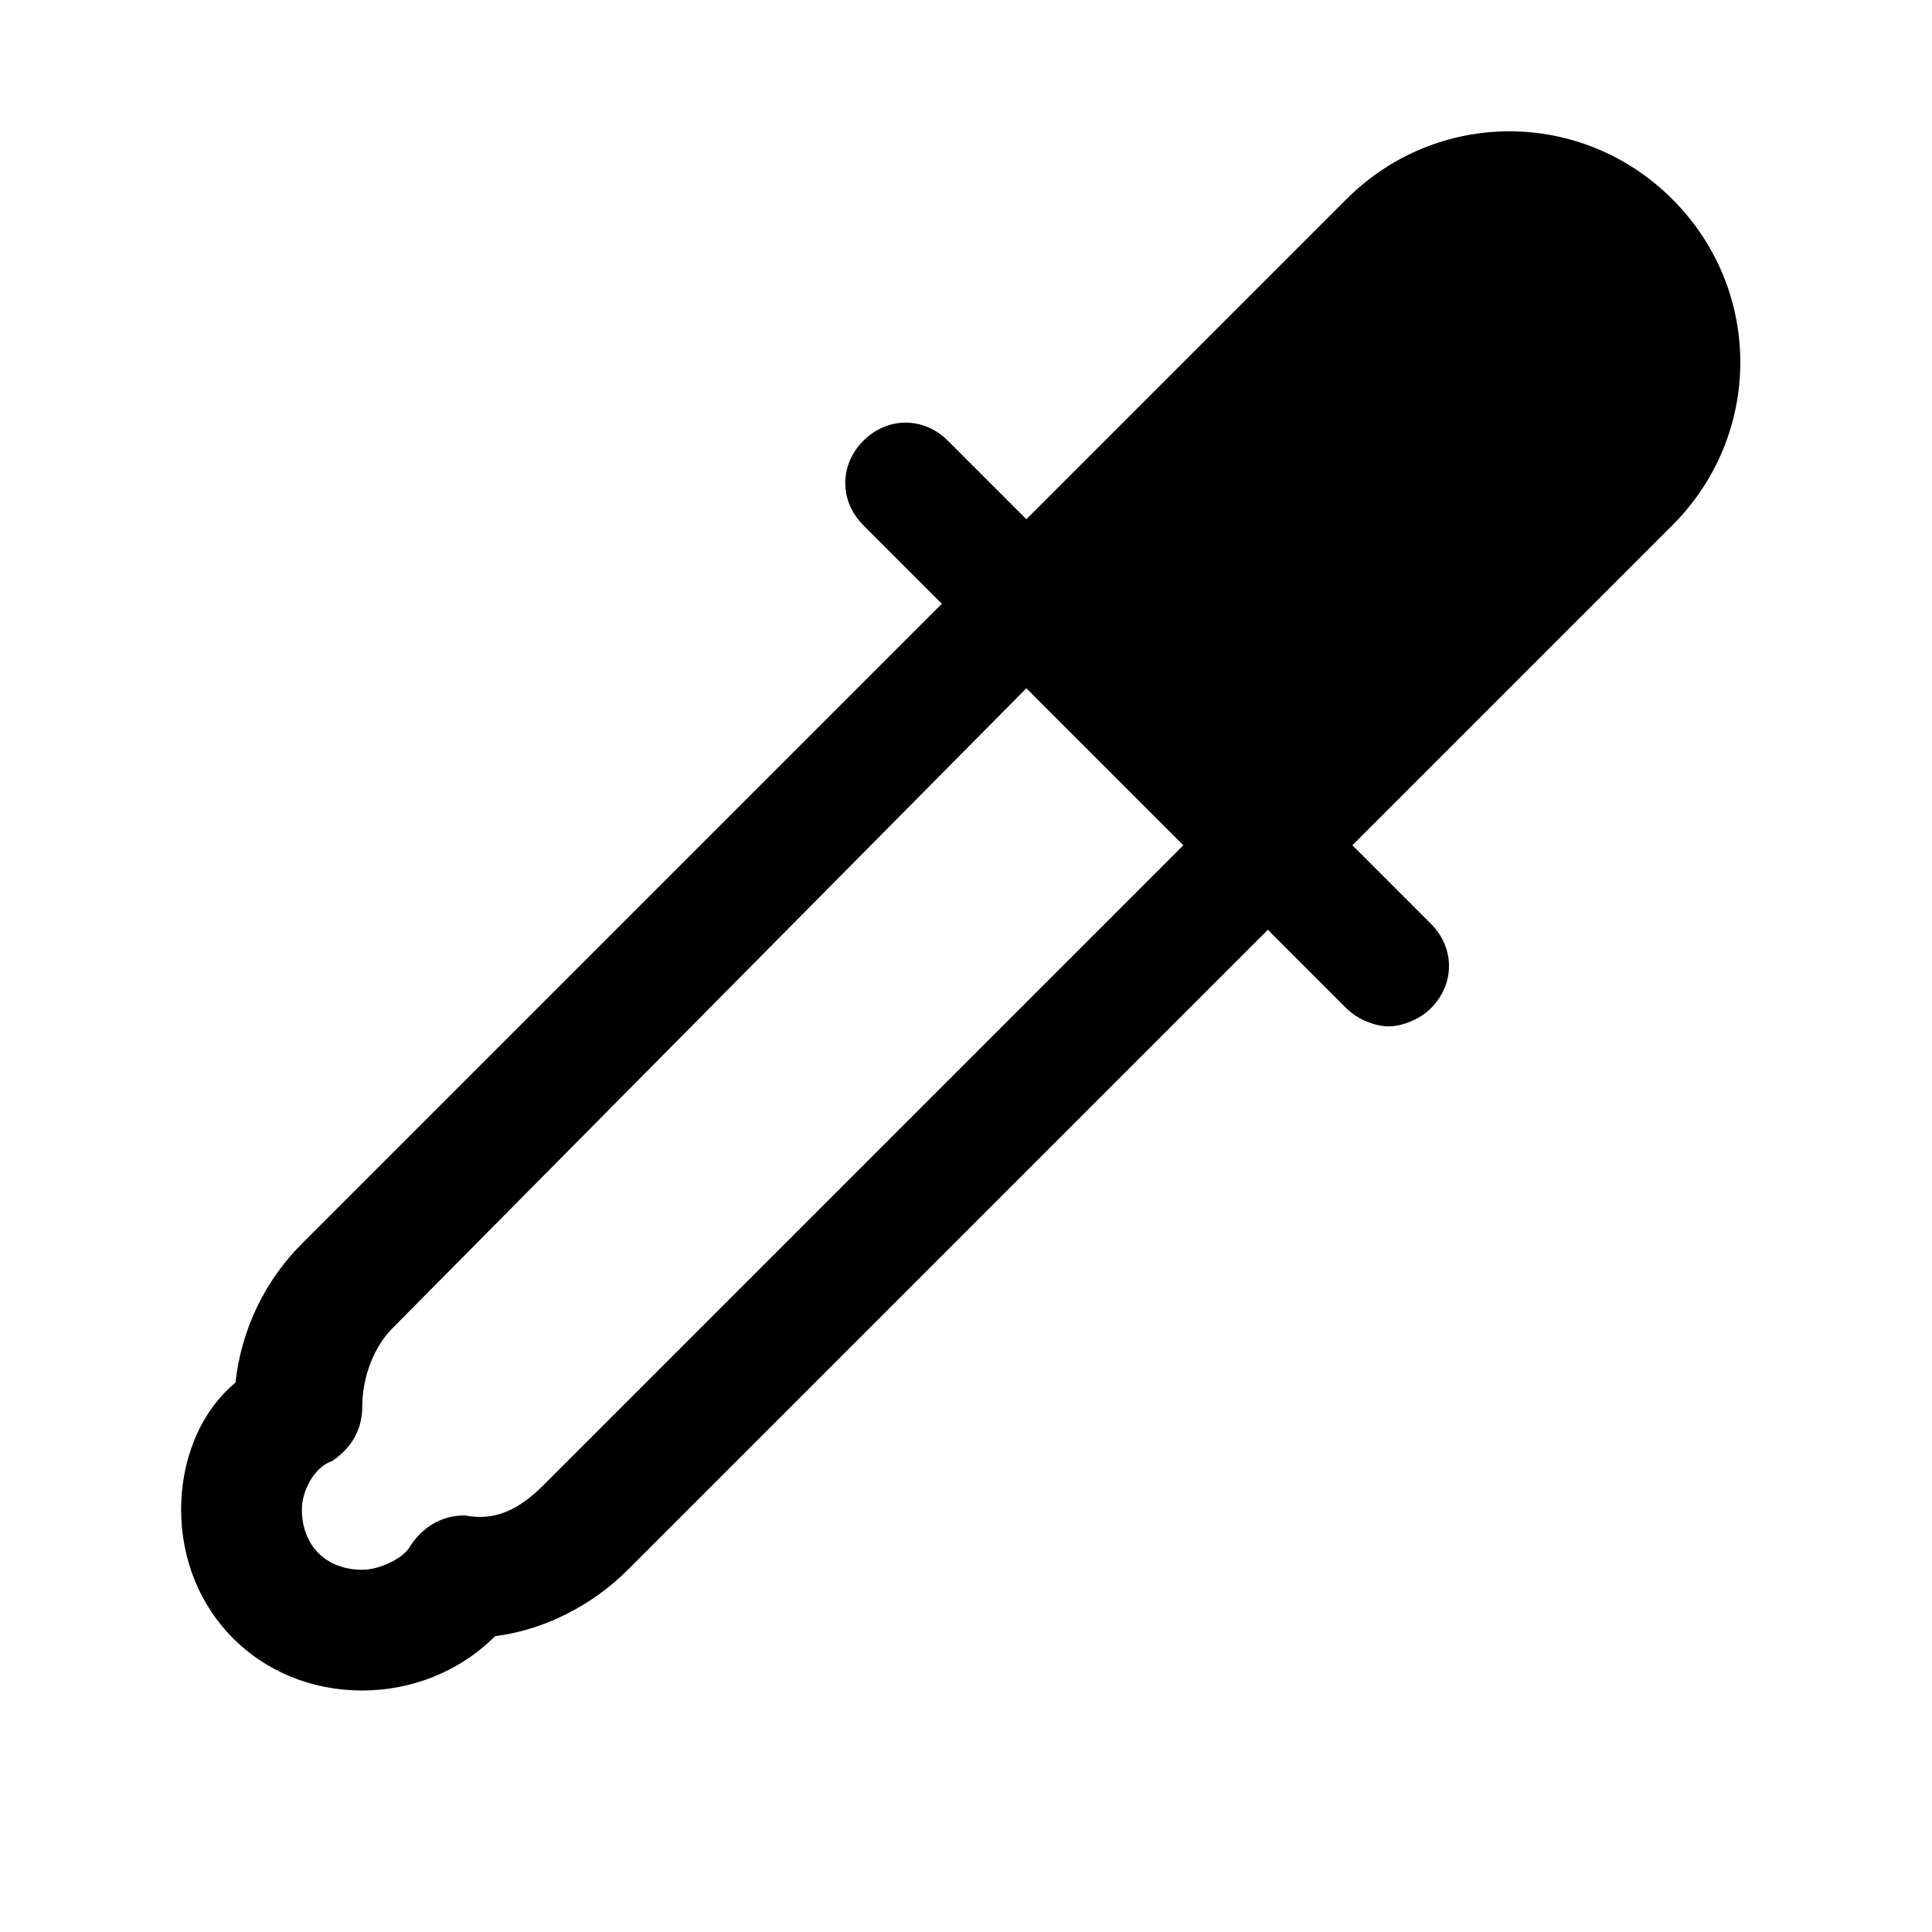
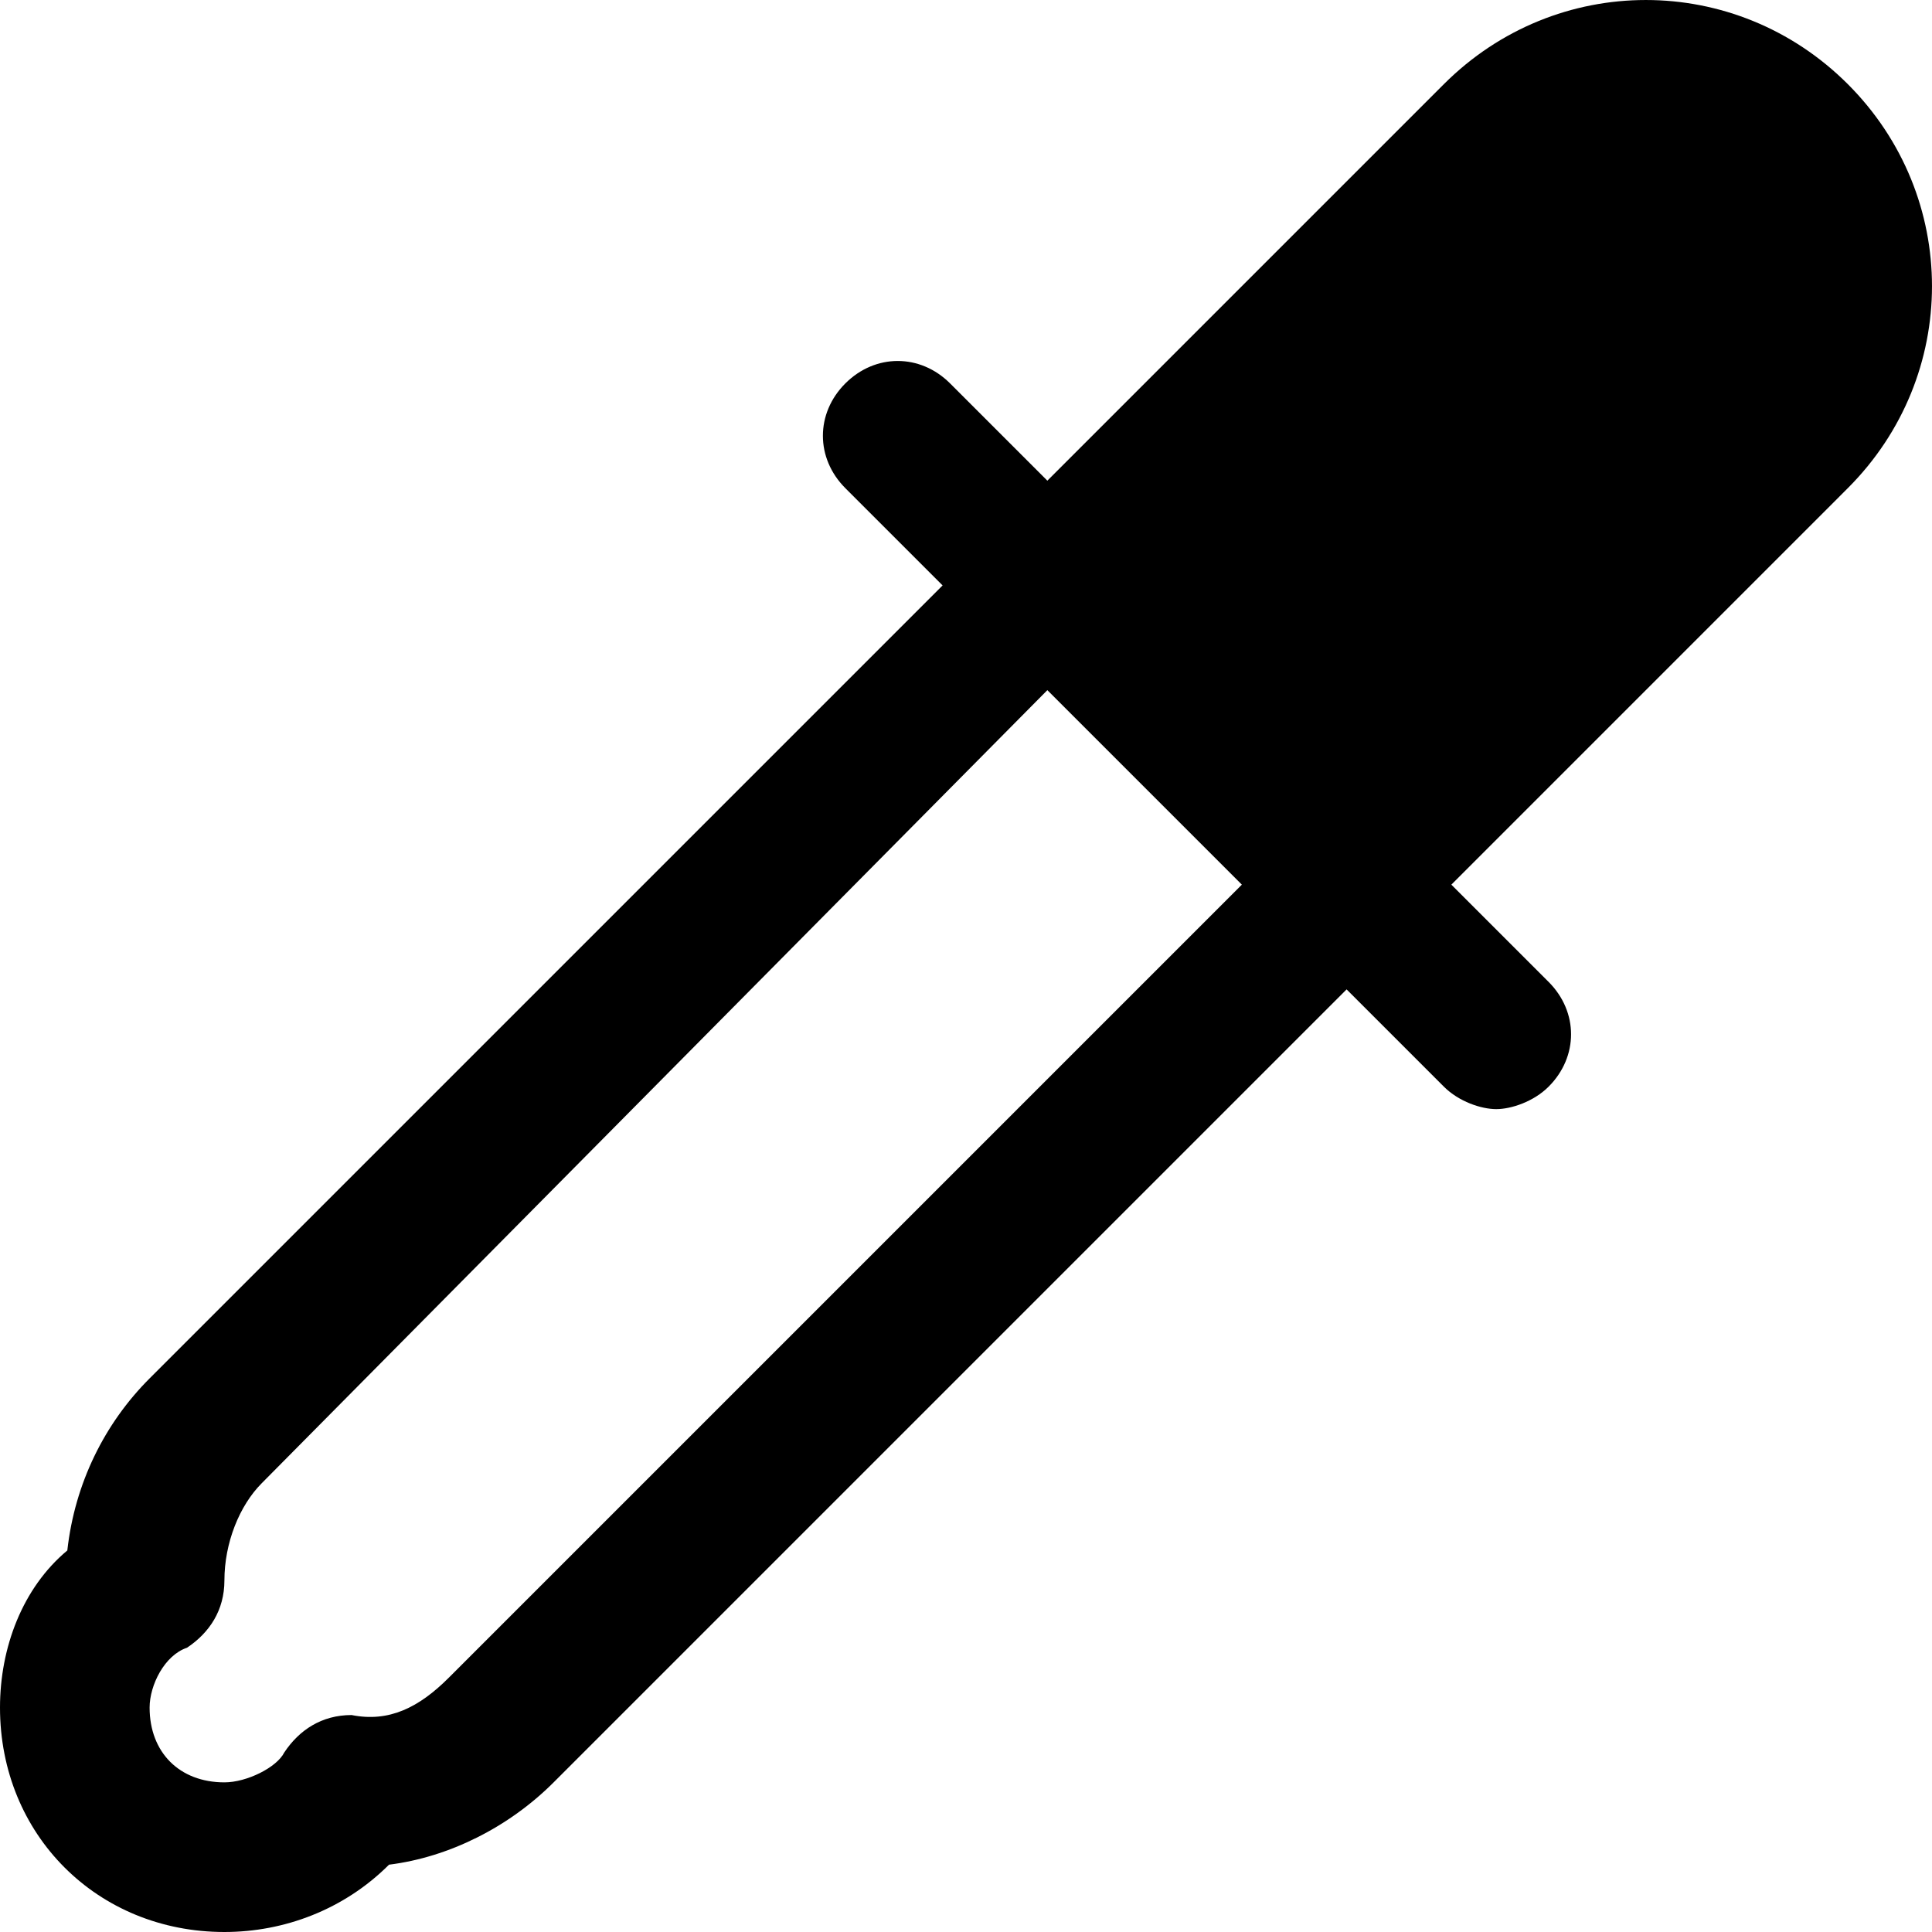
- <svg xmlns="http://www.w3.org/2000/svg" id="Icons" style="enable-background:new 0 0 32 32;" version="1.1" viewBox="0 0 32 32" xml:space="preserve">
-   <path d="M27.7,3.3c-1.5-1.5-3.9-1.5-5.4,0L17,8.6l-1.3-1.3c-0.4-0.4-1-0.4-1.4,0s-0.4,1,0,1.4l1.3,1.3L5,20.6  c-0.6,0.6-1,1.4-1.1,2.3C3.3,23.4,3,24.2,3,25c0,1.7,1.3,3,3,3c0.8,0,1.6-0.3,2.2-0.9C9,27,9.8,26.6,10.4,26L21,15.4l1.3,1.3  c0.2,0.2,0.5,0.3,0.7,0.3s0.5-0.1,0.7-0.3c0.4-0.4,0.4-1,0-1.4L22.4,14l5.3-5.3C29.2,7.2,29.2,4.8,27.7,3.3z M9,24.6  c-0.4,0.4-0.8,0.6-1.3,0.5c-0.4,0-0.7,0.2-0.9,0.5C6.7,25.8,6.3,26,6,26c-0.6,0-1-0.4-1-1c0-0.3,0.2-0.7,0.5-0.8  c0.3-0.2,0.5-0.5,0.5-0.9c0-0.5,0.2-1,0.5-1.3L17,11.4l2.6,2.6L9,24.6z" />
+ <svg xmlns="http://www.w3.org/2000/svg" width="64" height="64" fill="none">
+   <path d="M61.212 2.788c-3.717-3.717-9.665-3.717-13.382 0L34.695 15.923l-3.222-3.222c-.991-.991-2.478-.991-3.47 0-.991.991-.991 2.478 0 3.47l3.222 3.222L4.956 45.661c-1.487 1.487-2.478 3.47-2.726 5.7C.743 52.6 0 54.583 0 56.565 0 60.778 3.222 64 7.435 64c1.983 0 3.965-.744 5.452-2.23 1.983-.248 3.965-1.239 5.452-2.726l26.269-26.269 3.222 3.222c.496.496 1.239.744 1.735.744.496 0 1.239-.248 1.735-.744.991-.991.991-2.478 0-3.47l-3.222-3.222L61.212 16.17c3.717-3.717 3.717-9.665 0-13.382ZM14.869 55.574c-.991.991-1.983 1.487-3.222 1.239-.991 0-1.735.496-2.23 1.239-.248.496-1.239.991-1.983.991-1.487 0-2.478-.991-2.478-2.478 0-.743.496-1.735 1.239-1.982.743-.496 1.239-1.239 1.239-2.23 0-1.239.496-2.478 1.239-3.222L34.695 22.862l6.443 6.443-26.269 26.269Z" fill="#000" />
</svg>
